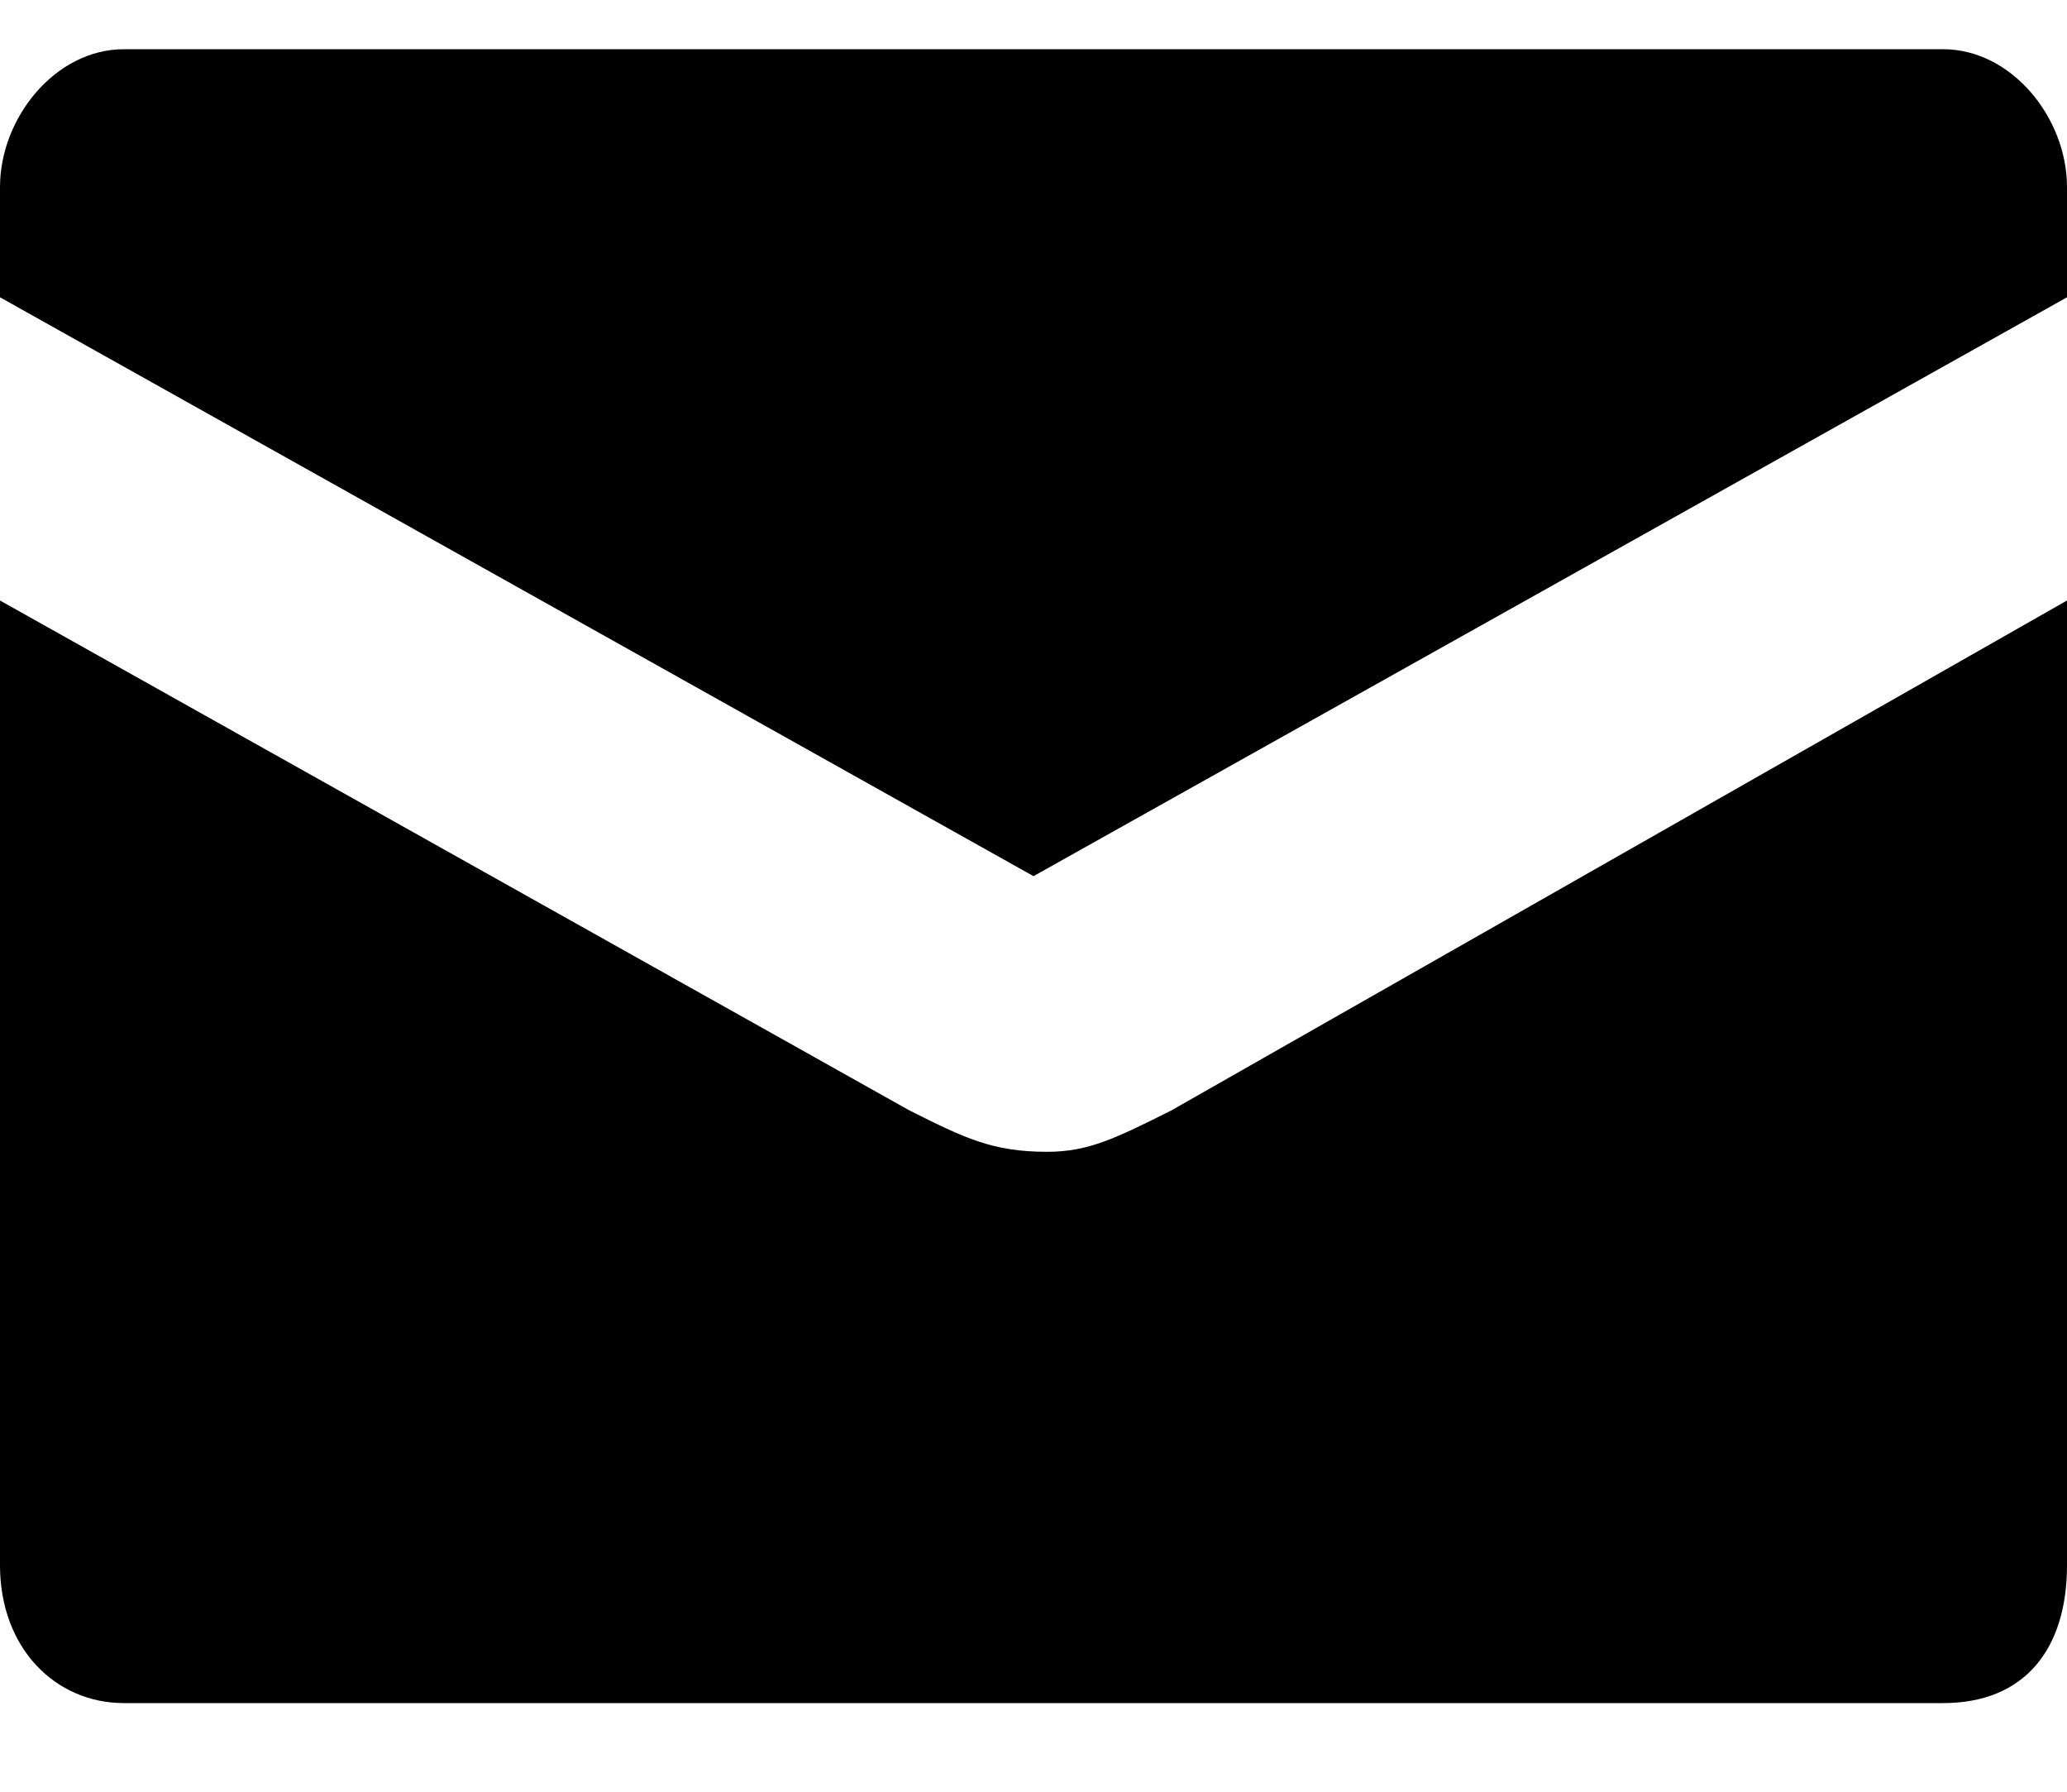
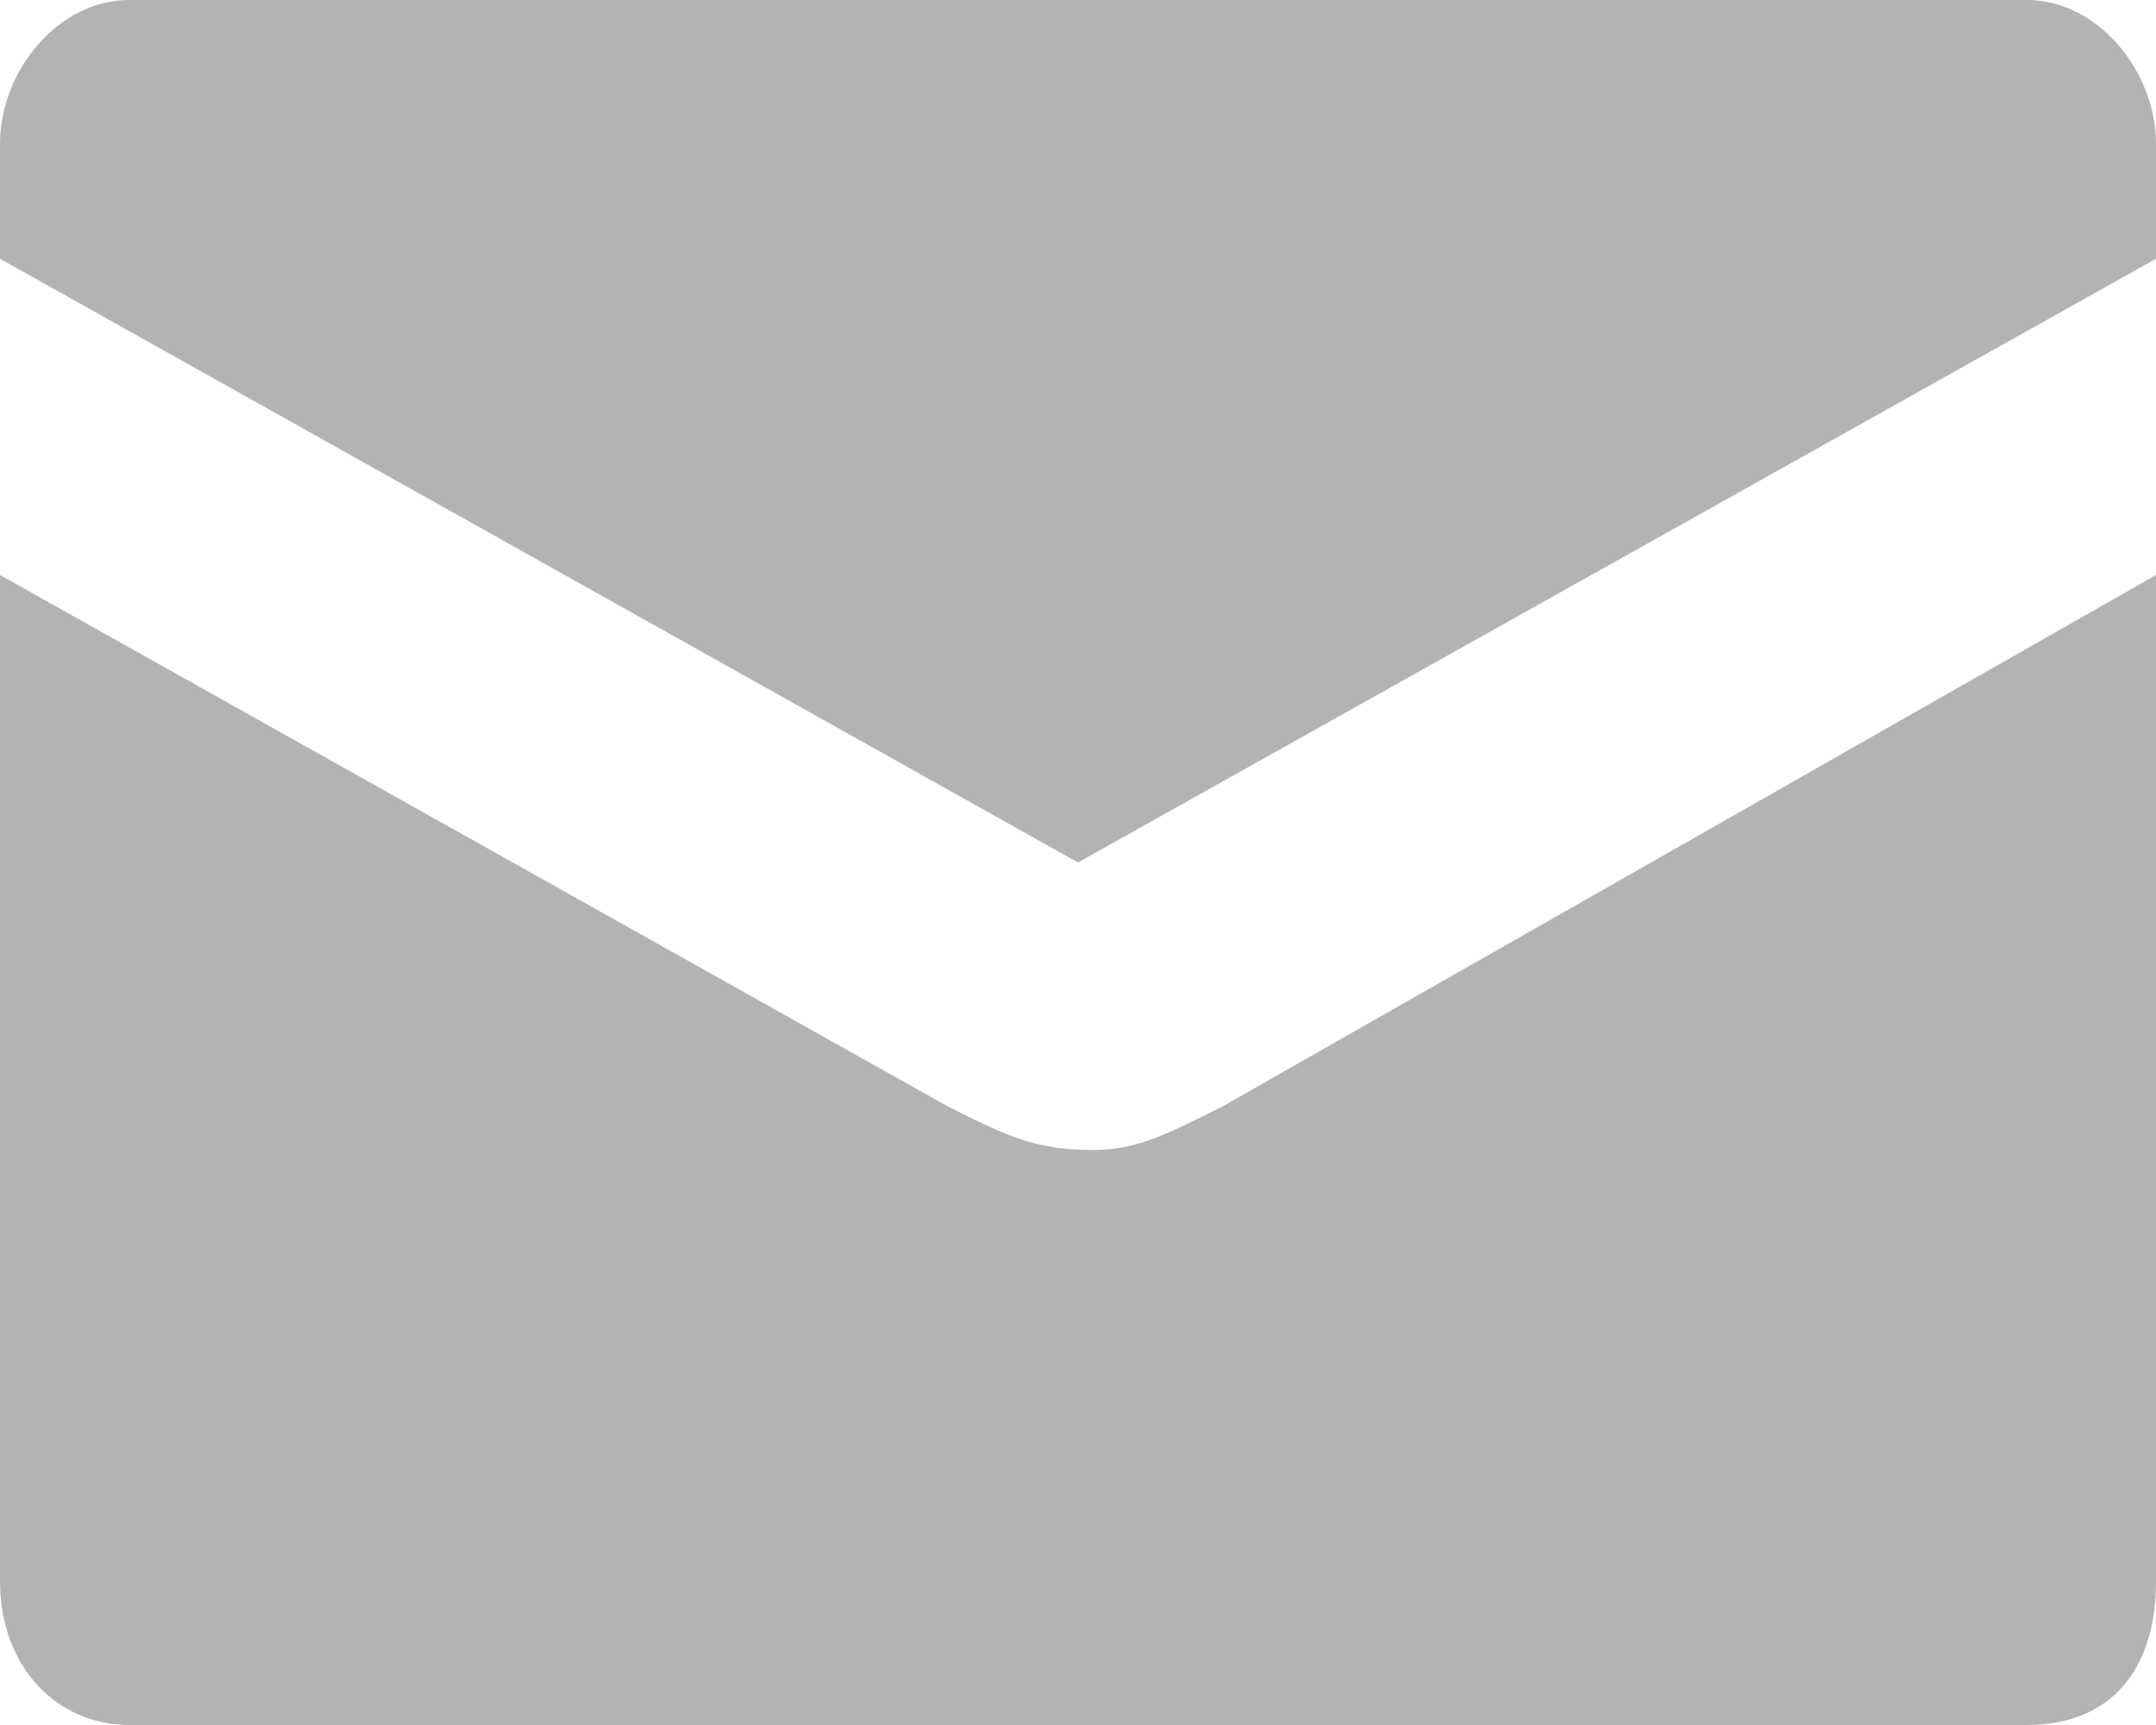
- <svg xmlns="http://www.w3.org/2000/svg" width="15" height="13" fill="none">
-   <path d="M7.6 8.357c-.4 0-.6-.1-1-.3L0 4.357v7c0 .6.4 1 .9 1h13.2c.6 0 .9-.4.9-1v-7l-6.5 3.7c-.4.2-.6.3-.9.3Zm6.5-8H.9c-.5 0-.9.5-.9 1v.8l7.5 4.2 7.5-4.2v-.8c0-.5-.4-1-.9-1Z" fill="#000" />
+ <svg xmlns="http://www.w3.org/2000/svg" width="15" height="12" viewBox="0 0 15 12" fill="none">
+   <path d="M7.6 8C7.2 8 7 7.9 6.6 7.7L0 4V11C0 11.6 0.4 12 0.9 12H14.1C14.7 12 15 11.6 15 11V4L8.5 7.7C8.1 7.9 7.9 8 7.6 8ZM14.1 0H0.9C0.4 0 0 0.5 0 1V1.8L7.5 6L15 1.8V1C15 0.5 14.6 0 14.1 0Z" fill="#B3B3B3" />
</svg>
